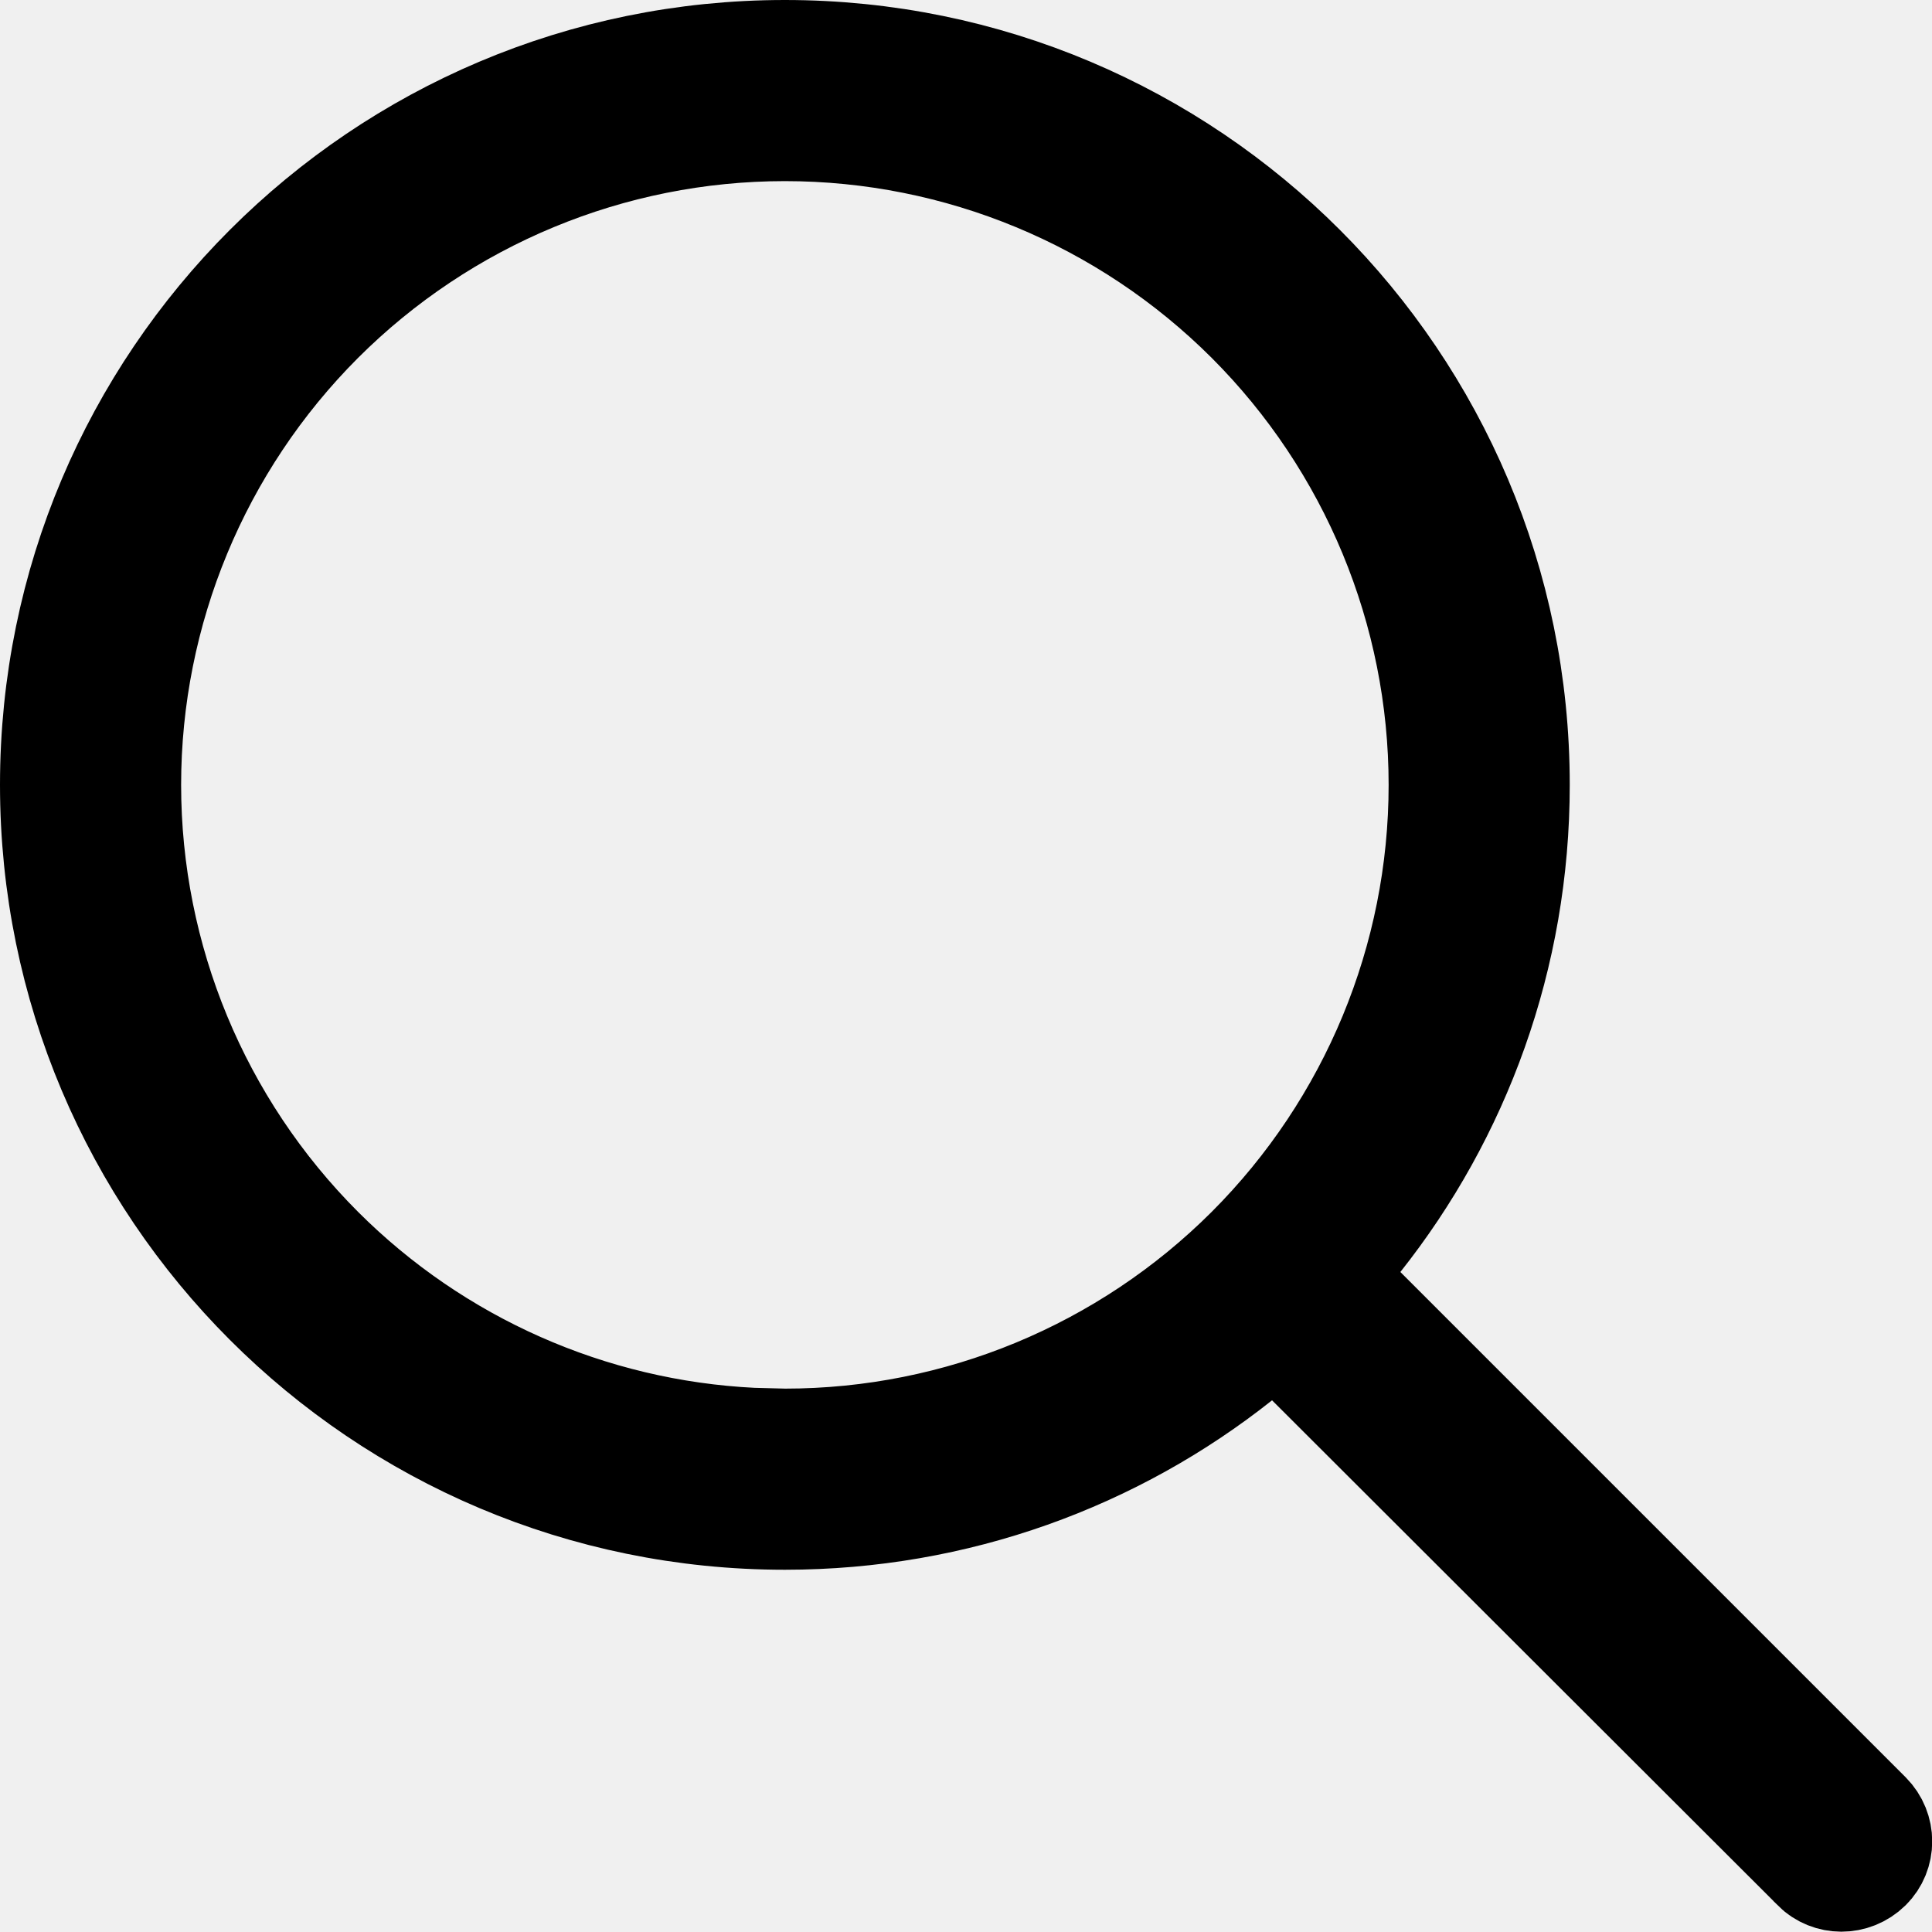
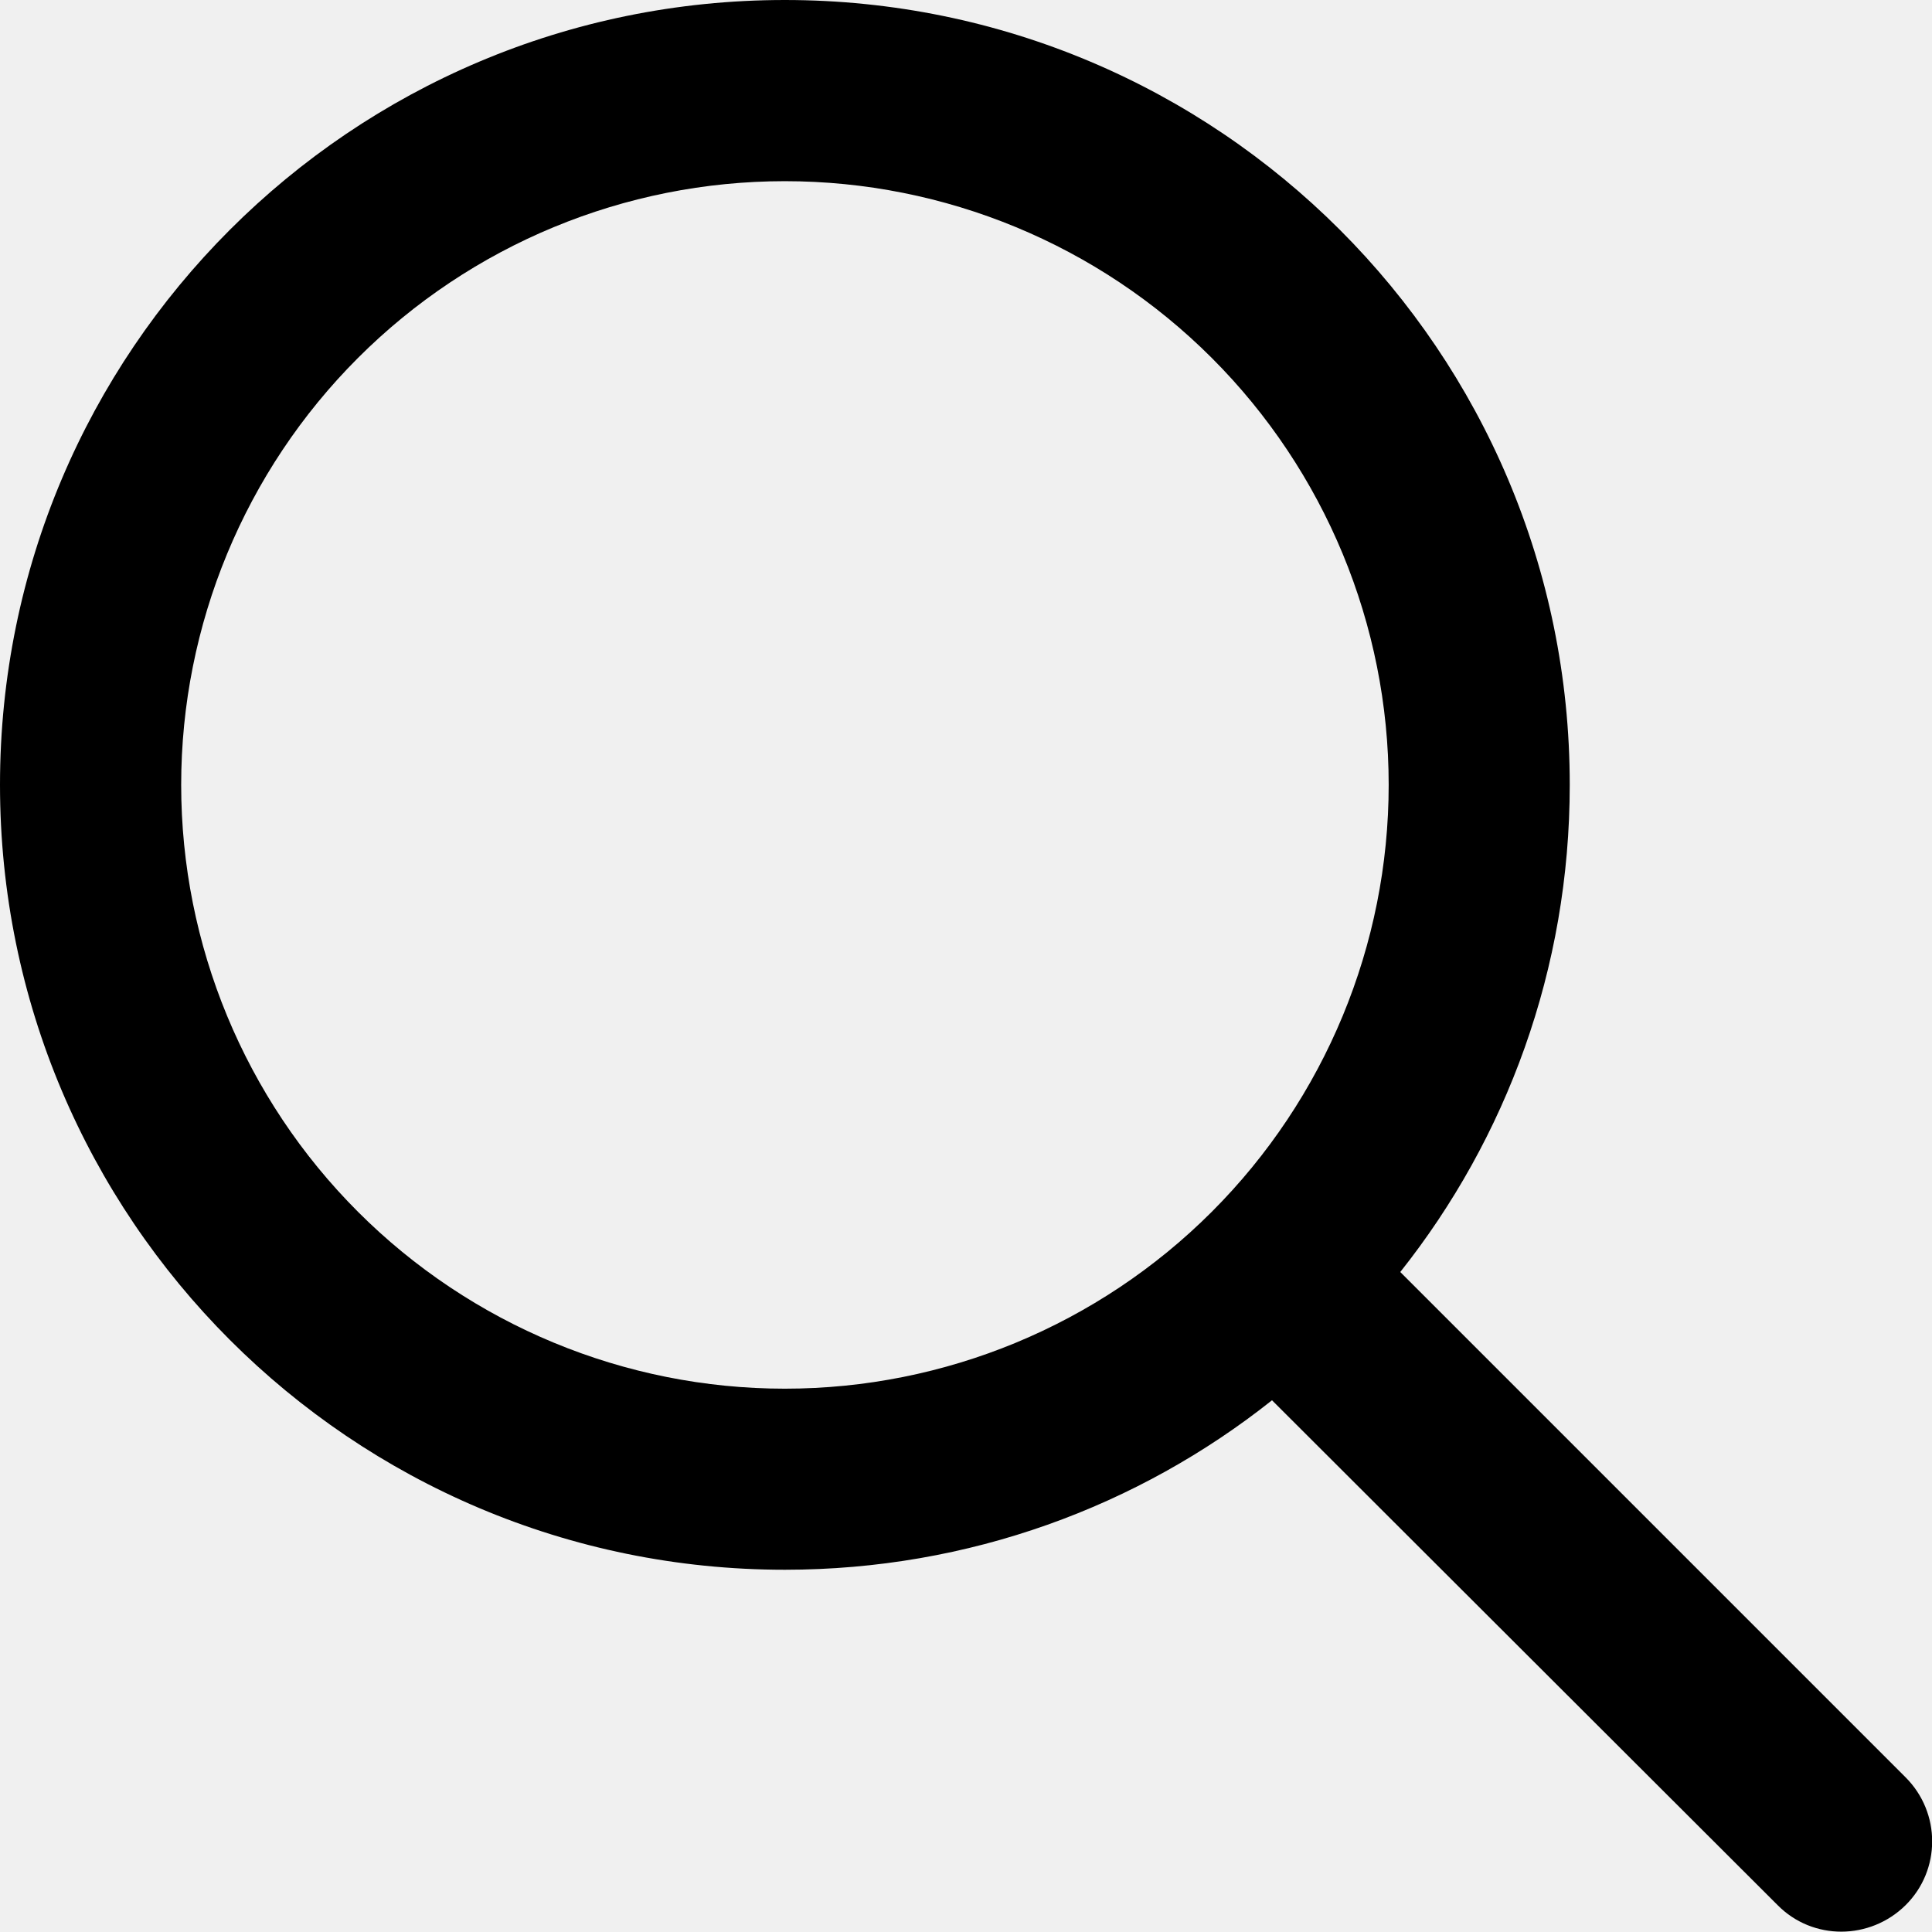
- <svg xmlns="http://www.w3.org/2000/svg" preserveAspectRatio="none" overflow="visible" style="display: block;" width="16" height="16" viewBox="0 0 16 16" fill="none">
-   <g id="magnifying-glass" clip-path="url(#clip0_0_62)">
-     <path id="Vector" d="M6.5 0.5C9.814 0.5 12.5 3.186 12.5 6.5C12.5 7.908 12.015 9.203 11.205 10.224L10.928 10.572L15.428 15.072C15.527 15.172 15.525 15.329 15.43 15.423C15.327 15.524 15.169 15.519 15.077 15.427L15.075 15.424L10.888 11.243L10.572 10.929L10.224 11.205C9.203 12.015 7.908 12.5 6.5 12.5C3.186 12.5 0.5 9.814 0.5 6.5C0.5 3.186 3.186 0.5 6.5 0.5ZM6.5 1C5.041 1 3.643 1.58 2.611 2.611C1.58 3.643 1 5.041 1 6.5C1 7.959 1.58 9.357 2.611 10.389C3.578 11.356 4.868 11.926 6.228 11.993L6.5 12C7.959 12 9.357 11.42 10.389 10.389C11.42 9.357 12 7.959 12 6.5C12 5.041 11.42 3.643 10.389 2.611C9.357 1.58 7.959 1 6.5 1Z" fill="black" stroke="black" />
+ <svg xmlns="http://www.w3.org/2000/svg" preserveAspectRatio="none" overflow="visible" style="display: block;" width="18" height="18" viewBox="0 0 18 18" fill="none">
+   <g id="magnifying-glass" clip-path="url(#clip0_0_6)">
+     <path id="Vector" d="M12.938 7.312C12.938 5.821 12.345 4.39 11.29 3.335C10.235 2.28 8.804 1.688 7.312 1.688C5.821 1.688 4.39 2.28 3.335 3.335C2.28 4.39 1.688 5.821 1.688 7.312C1.688 8.804 2.28 10.235 3.335 11.29C4.39 12.345 5.821 12.938 7.312 12.938C8.804 12.938 10.235 12.345 11.29 11.29C12.345 10.235 12.938 8.804 12.938 7.312ZM11.851 13.046C10.607 14.034 9.028 14.625 7.312 14.625C3.273 14.625 0 11.352 0 7.312C0 3.273 3.273 0 7.312 0C11.352 0 14.625 3.273 14.625 7.312C14.625 9.028 14.034 10.607 13.046 11.851L17.754 16.559C18.084 16.889 18.084 17.423 17.754 17.75C17.423 18.077 16.889 18.081 16.562 17.75L11.851 13.046Z" fill="black" />
  </g>
  <defs>
-     <clipPath id="clip0_0_62">
-       <rect width="16" height="16" fill="white" />
+     <clipPath id="clip0_0_6">
+       <rect width="18" height="18" fill="white" />
    </clipPath>
  </defs>
</svg>
